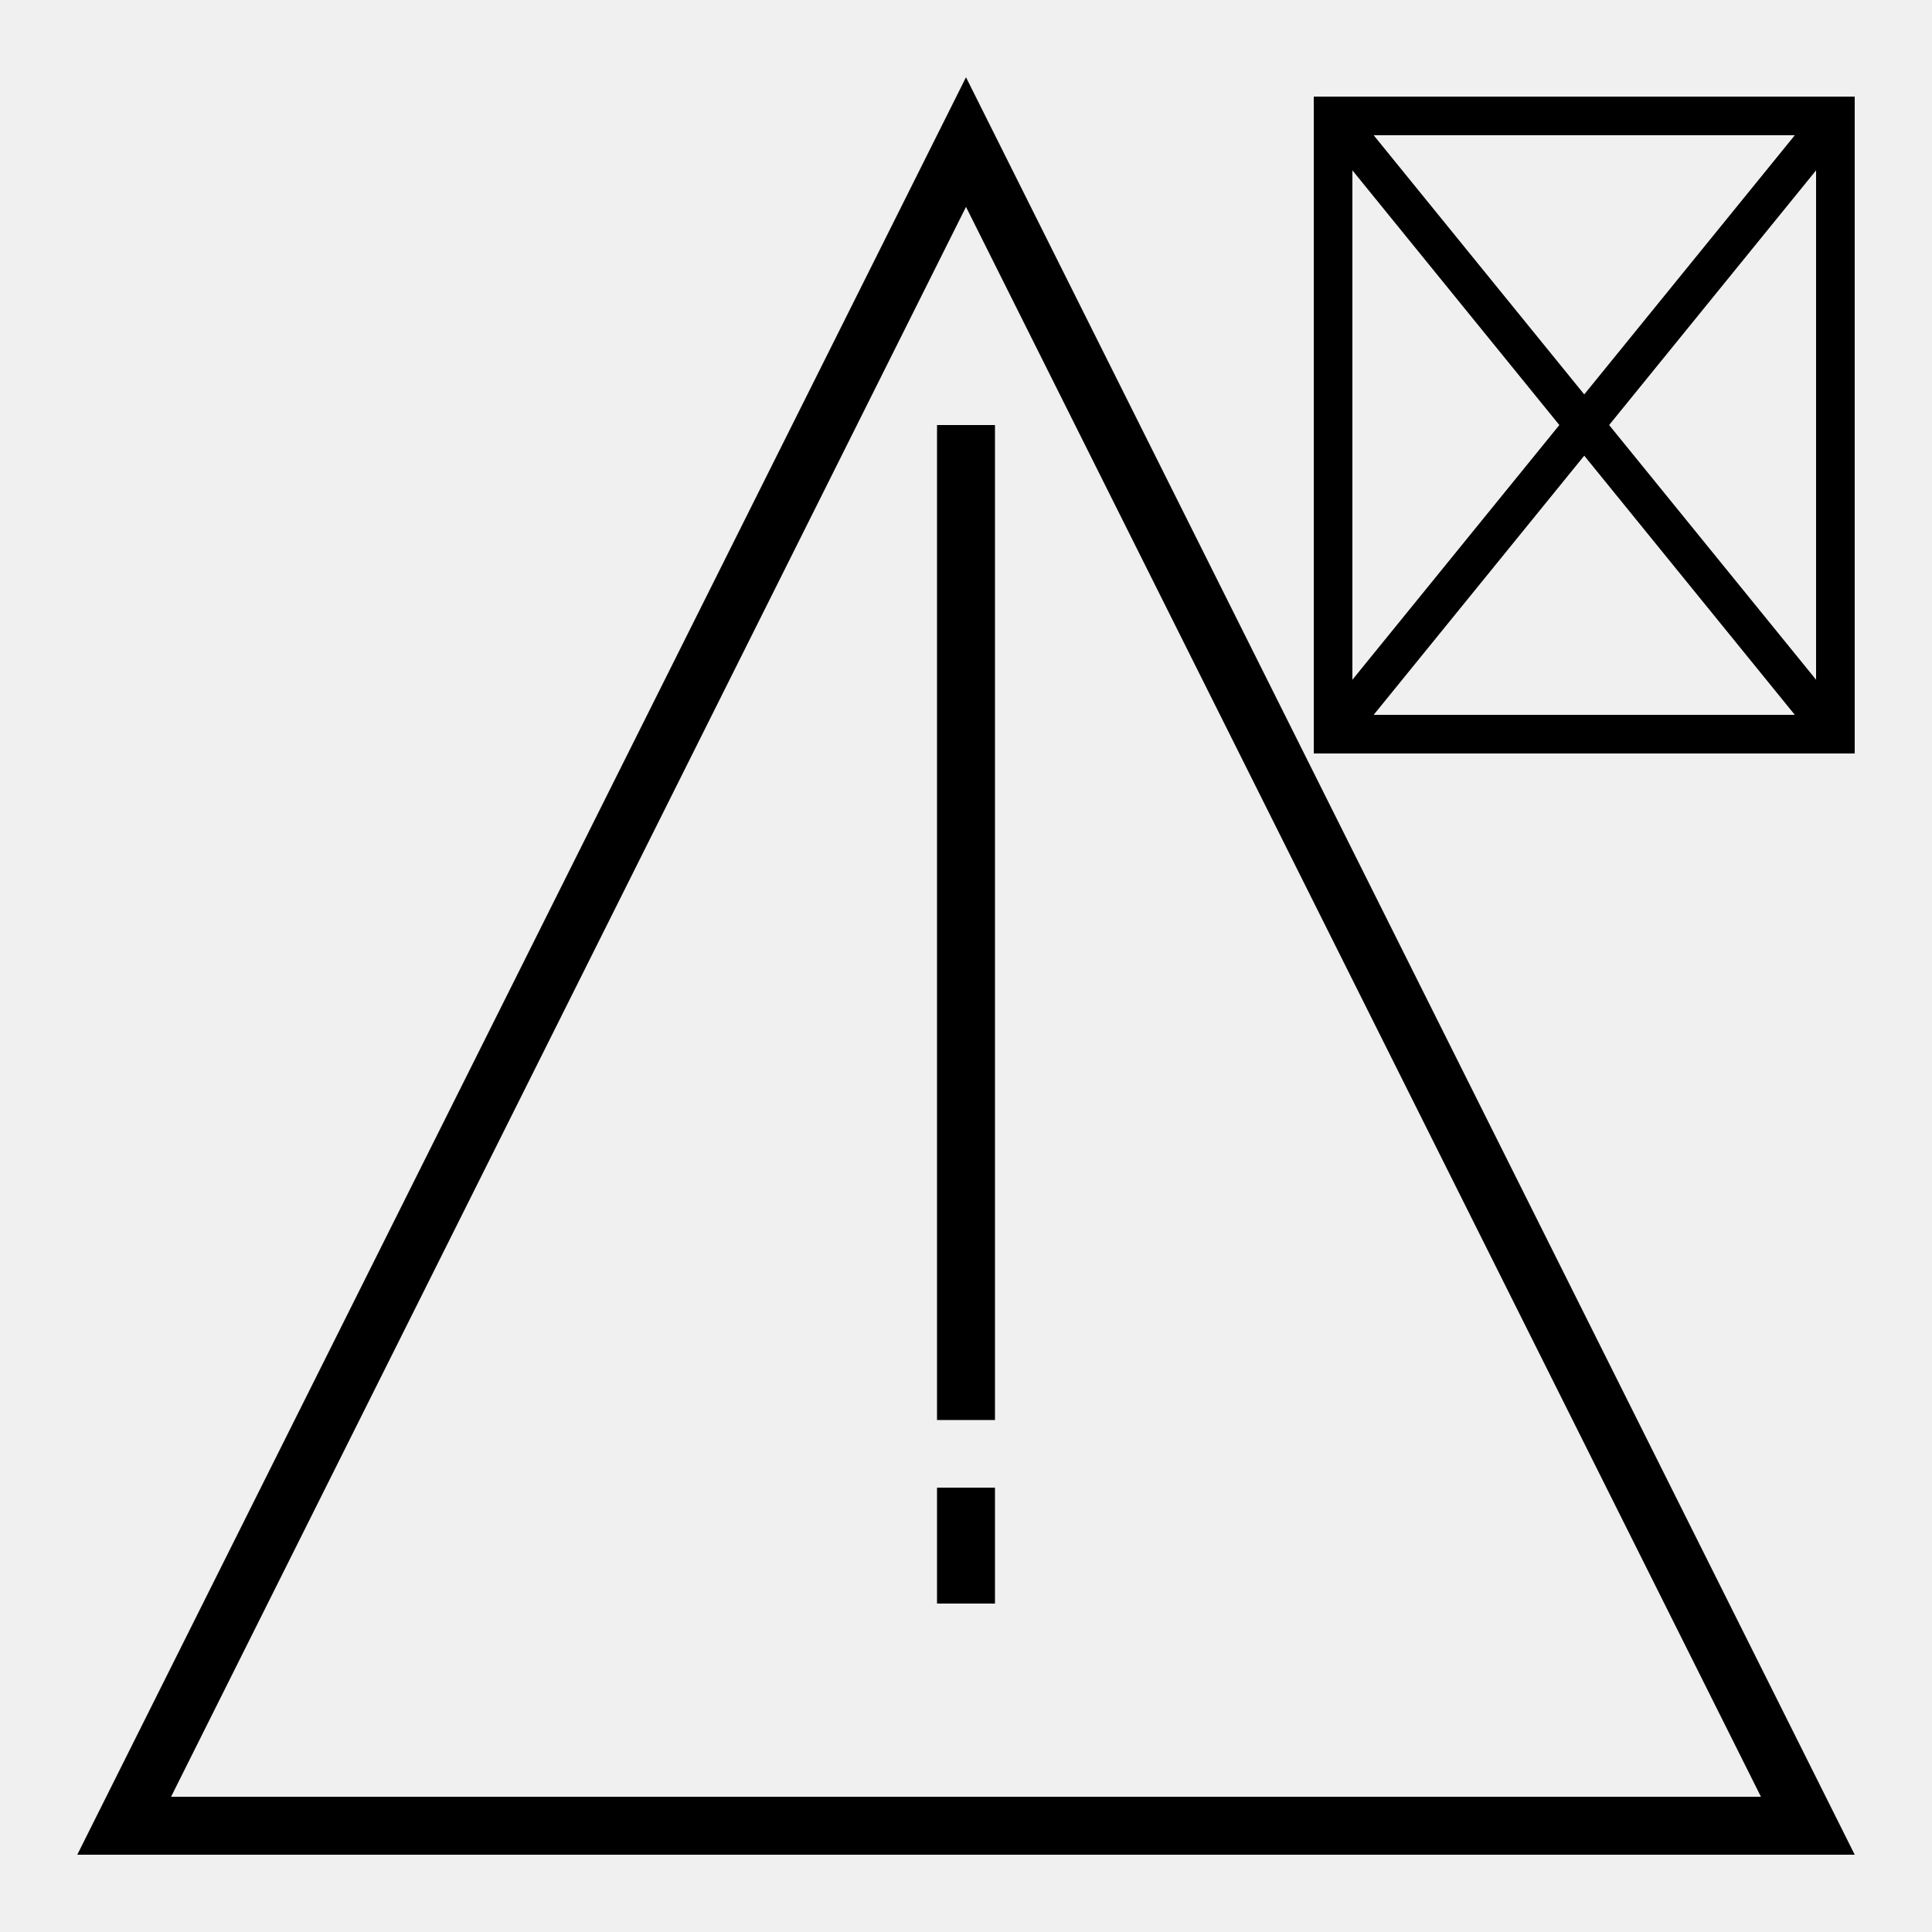
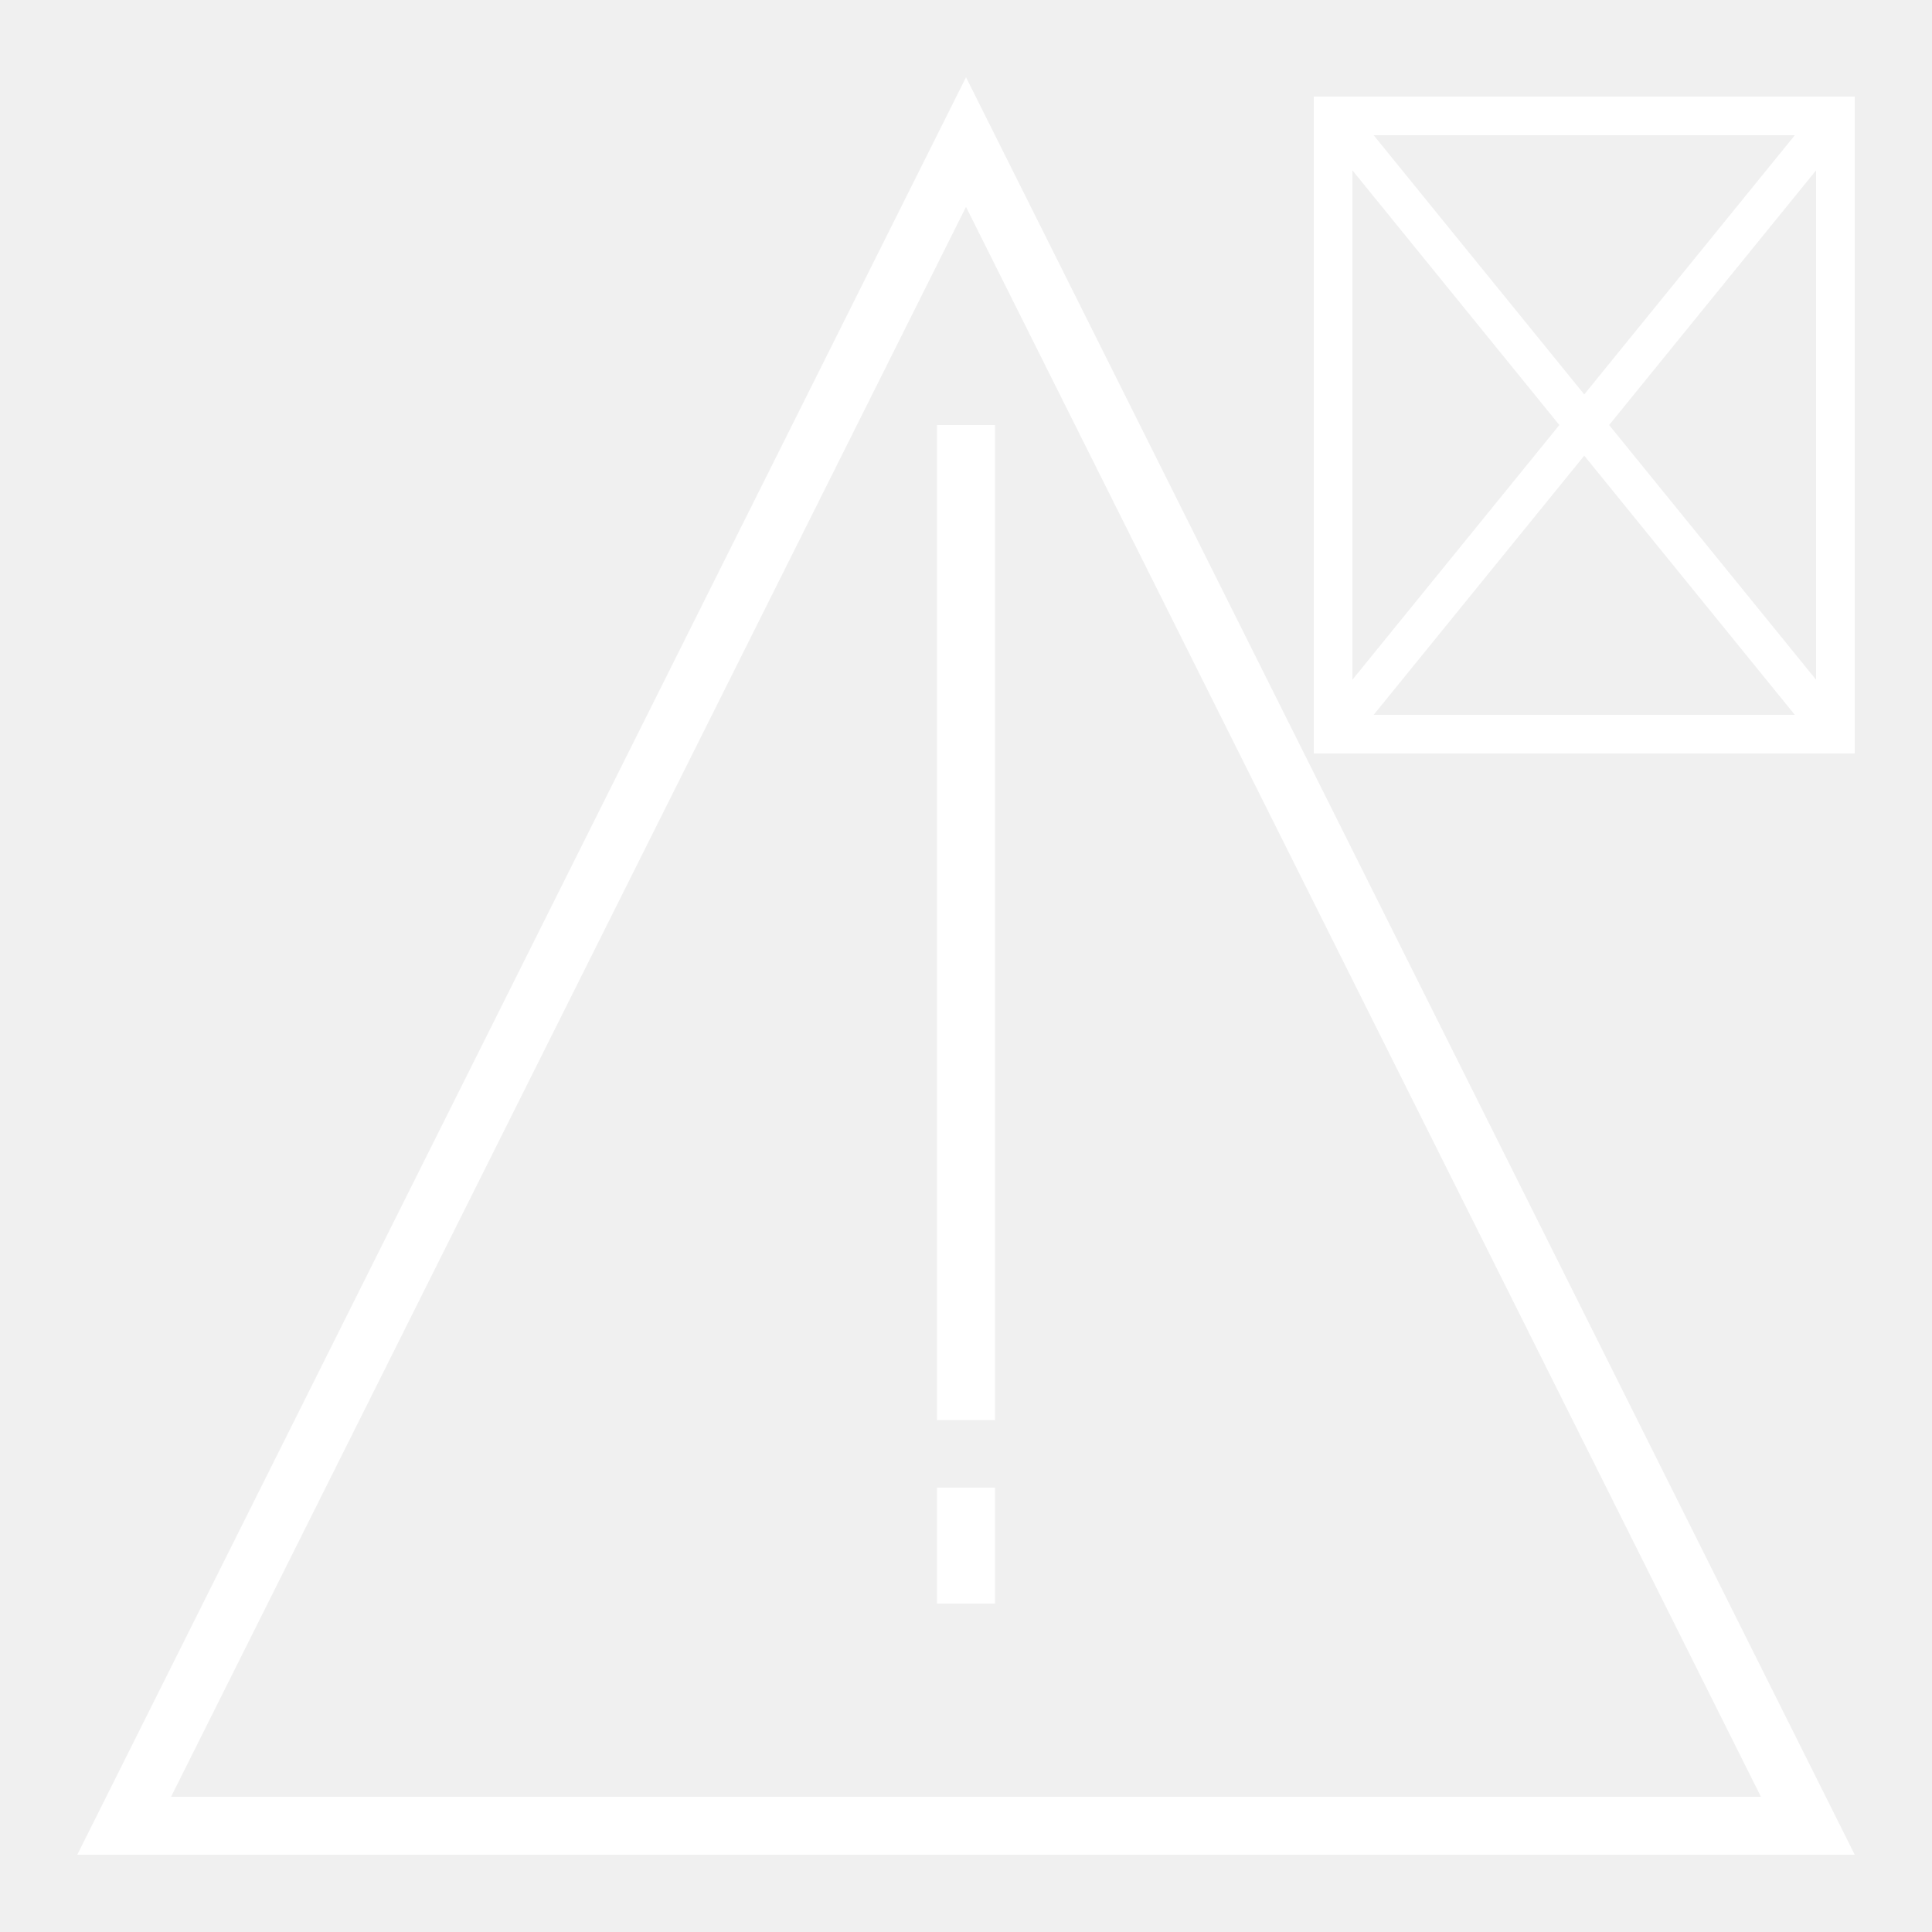
<svg xmlns="http://www.w3.org/2000/svg" width="100px" height="100px" viewBox="0 0 100 100" version="1.1">
  <g id="Artboard" stroke="none" stroke-width="1" fill="none" fill-rule="evenodd">
-     <path d="M50,7.354 L93.573,94.5 L6.427,94.5 L50,7.354 Z" id="Triangle" stroke="#000000" stroke-width="3" />
-     <line x1="50" y1="22" x2="50" y2="73.5" id="Path-28" stroke="#000000" stroke-width="3" />
-     <line x1="50" y1="77" x2="50" y2="83" id="Path-28" stroke="#000000" stroke-width="3" />
-     <rect id="Rectangle" stroke="#000000" stroke-width="2" x="69" y="6" width="26" height="32" />
-     <line x1="69" y1="6" x2="95" y2="38" id="Path-29" stroke="#000000" stroke-width="2" />
-     <line x1="69" y1="6" x2="95" y2="38" id="Path-29" stroke="#000000" stroke-width="2" transform="translate(82, 22) scale(-1, 1) translate(-82, -22)" />
+     <path d="M50,7.354 L93.573,94.5 L6.427,94.5 L50,7.354 Z" id="Triangle" stroke="#FFFFFF" stroke-width="3" />
+     <line x1="50" y1="22" x2="50" y2="73.5" id="Path-28" stroke="#FFFFFF" stroke-width="3" />
+     <line x1="50" y1="77" x2="50" y2="83" id="Path-28" stroke="#FFFFFF" stroke-width="3" />
+     <rect id="Rectangle" stroke="#FFFFFF" stroke-width="2" x="69" y="6" width="26" height="32" />
+     <line x1="69" y1="6" x2="95" y2="38" id="Path-29" stroke="#FFFFFF" stroke-width="2" />
+     <line x1="69" y1="6" x2="95" y2="38" id="Path-29" stroke="#FFFFFF" stroke-width="2" transform="translate(82, 22) scale(-1, 1) translate(-82, -22)" />
  </g>
</svg>
